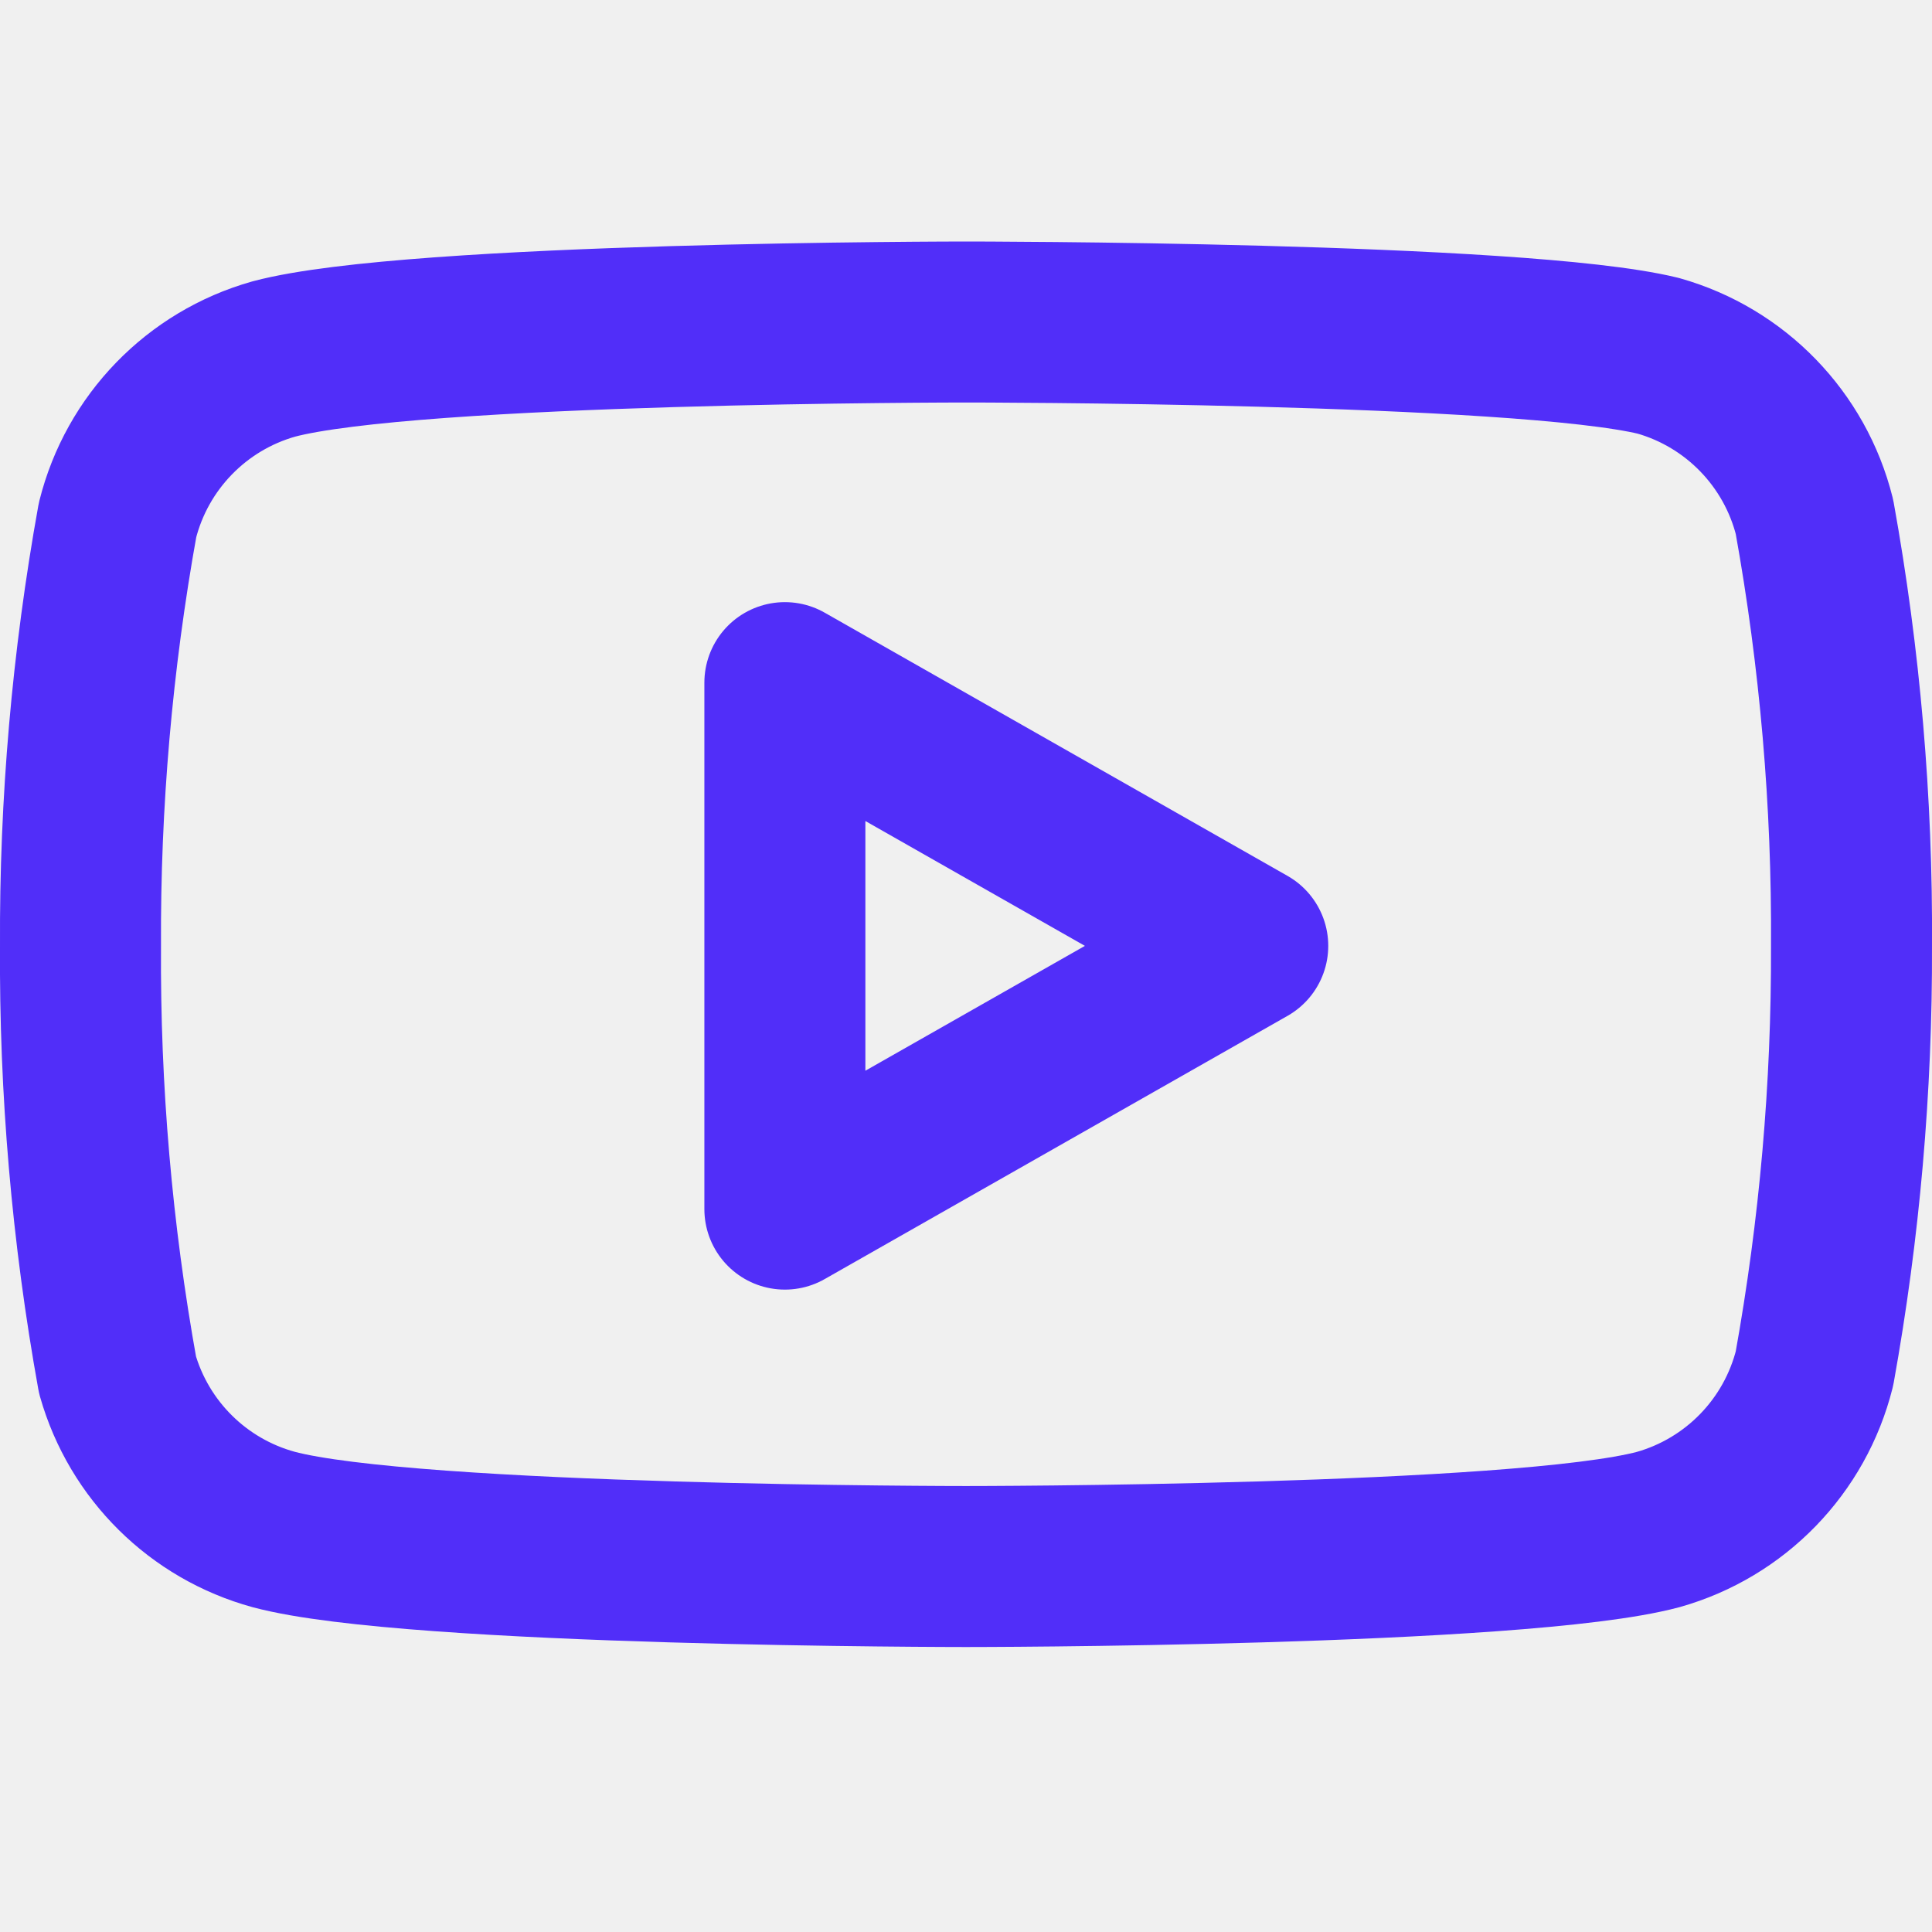
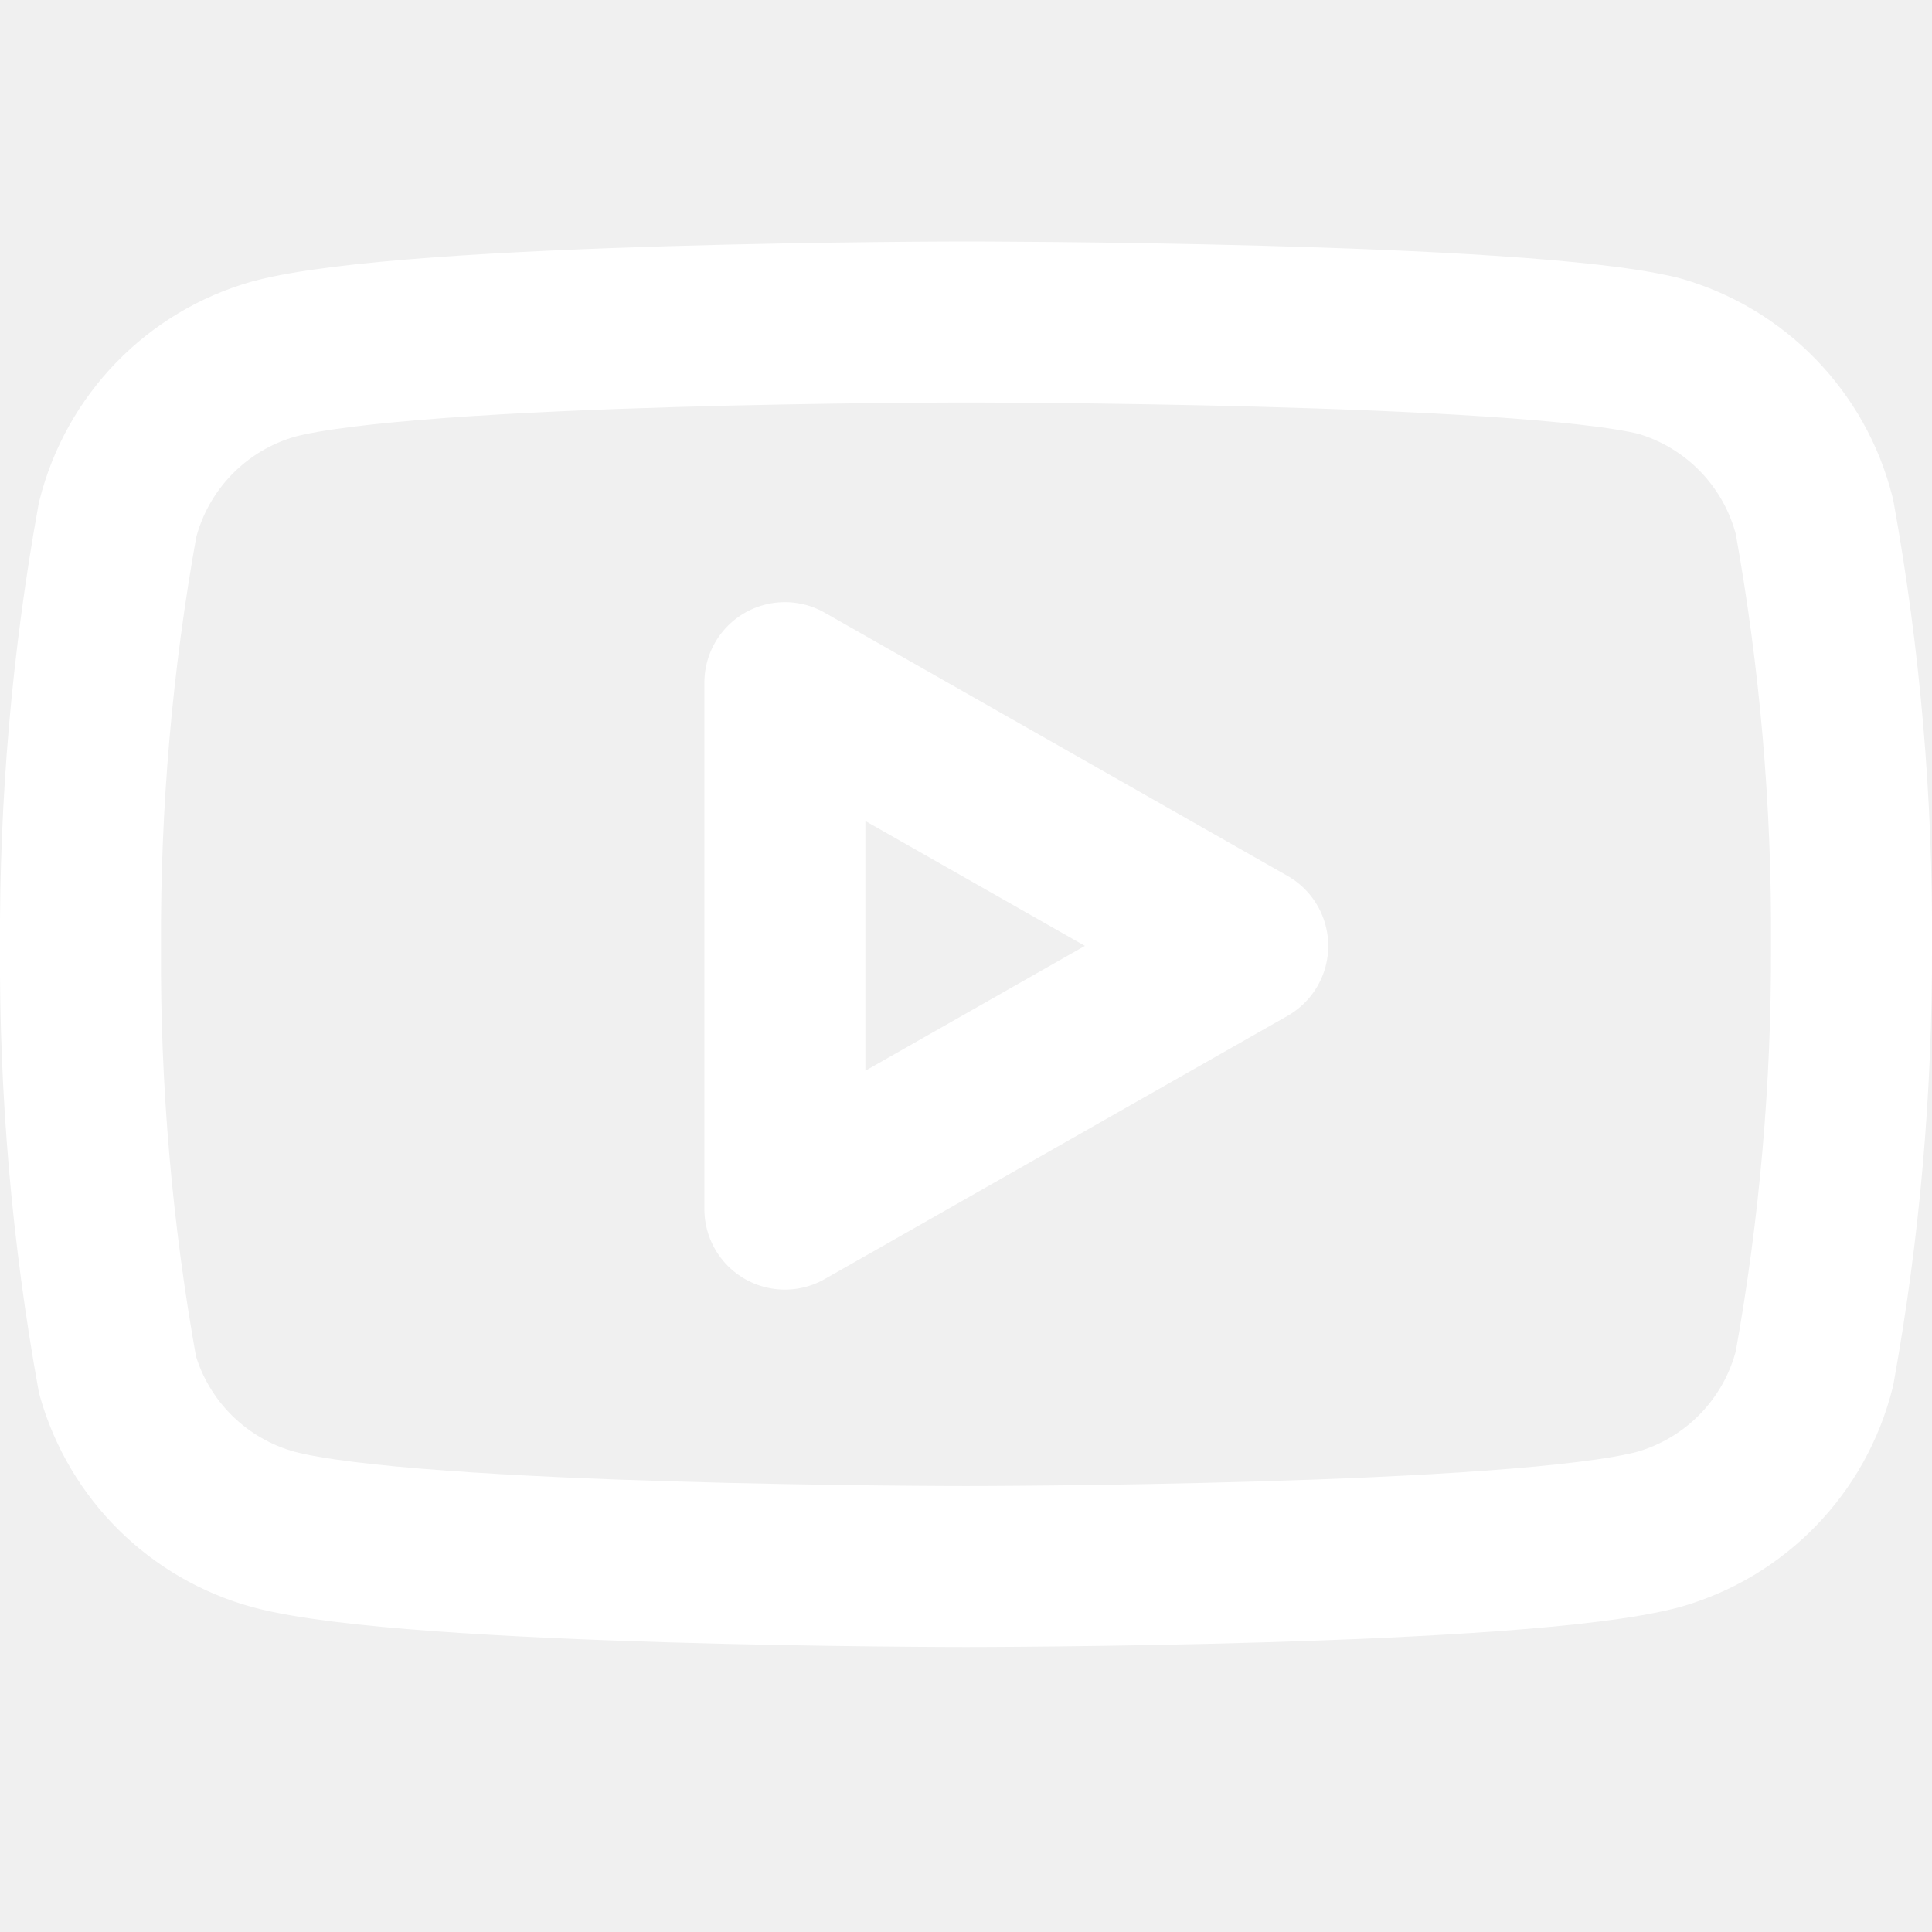
- <svg xmlns="http://www.w3.org/2000/svg" width="24" height="24" viewBox="0 0 24 24" fill="none" stroke="#512EF9" stroke-width="2" stroke-linecap="round" stroke-linejoin="round" class="feather feather-youtube">
+ <svg xmlns="http://www.w3.org/2000/svg" width="24" height="24" viewBox="0 0 24 24" fill="none" stroke="#fff" stroke-width="2" stroke-linecap="round" stroke-linejoin="round" class="feather feather-youtube">
  <path d="M22.54 6.42a2.78 2.78 0 0 0-1.94-2C18.88 4 12 4 12 4s-6.88 0-8.6.46a2.78 2.78 0 0 0-1.94 2A29 29 0 0 0 1 11.75a29 29 0 0 0 .46 5.33A2.78 2.78 0 0 0 3.4 19c1.72.46 8.6.46 8.6.46s6.88 0 8.6-.46a2.78 2.78 0 0 0 1.94-2 29 29 0 0 0 .46-5.25 29 29 0 0 0-.46-5.33z" />
  <polygon points="9.75 15.02 15.5 11.75 9.75 8.48 9.75 15.02" />
</svg>
